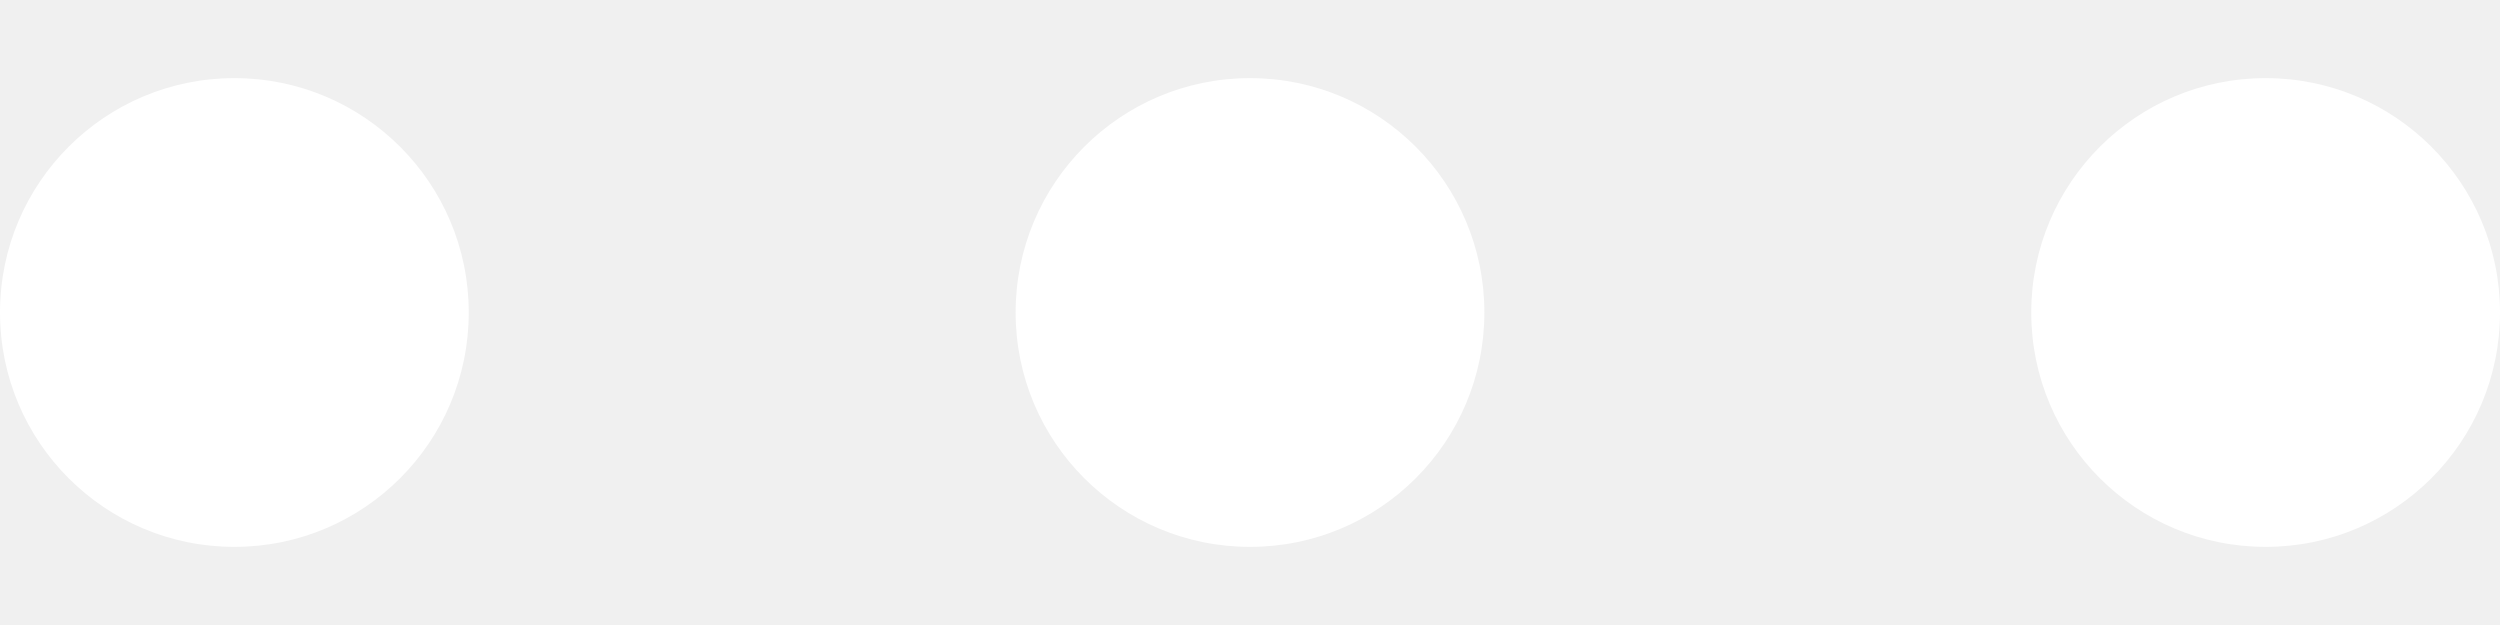
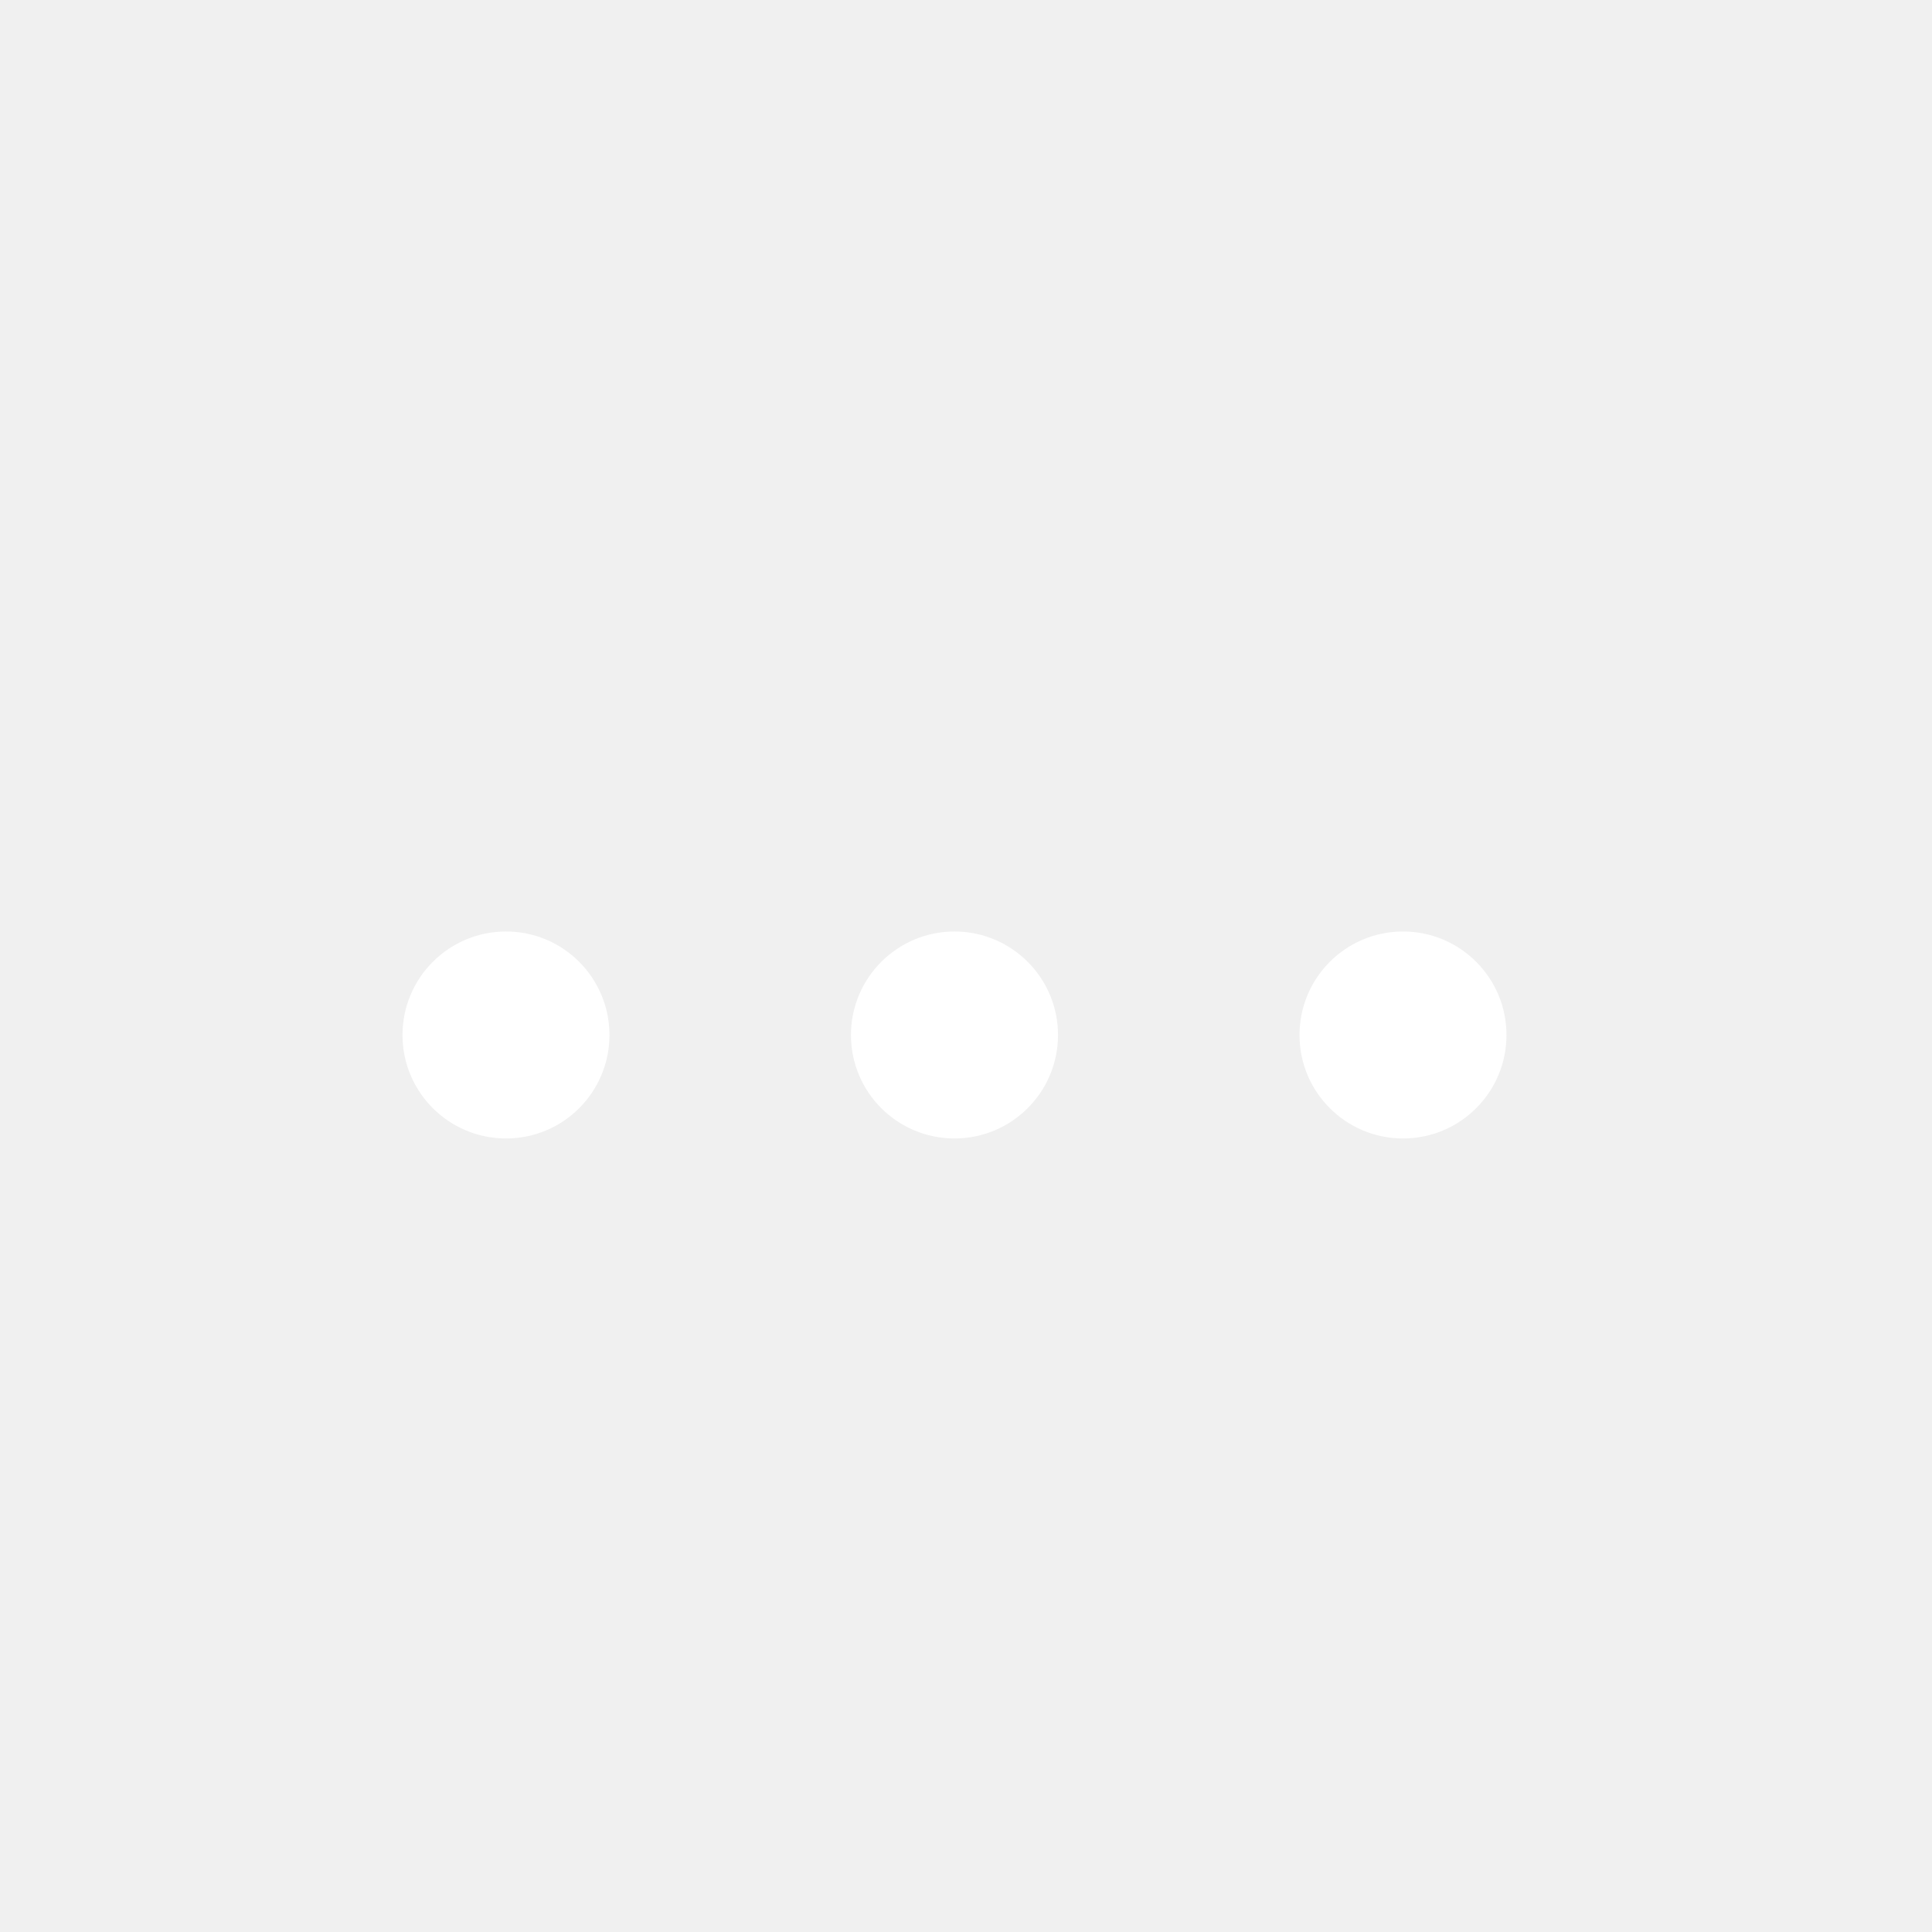
- <svg xmlns="http://www.w3.org/2000/svg" width="24px" height="6px" viewBox="0 0 24 6" version="1.1">
-   <g id="Dispatcher_20221118" stroke="none" stroke-width="1" fill="none" fill-rule="evenodd">
-     <g id="Main-&gt;-GIS-&gt;-Channel-Copy" transform="translate(-193, -160)" fill="#FFFFFF">
-       <g id="Group-4" transform="translate(0, 72)">
-         <g id="Group-2" transform="translate(0, 48)">
-           <g id="Group-3" transform="translate(12, 12)">
-             <g id="Icon-/-Ghost-btn-/-More" transform="translate(181, 19)">
-               <g id="Basic-/-more-navigation-Copy-3" transform="translate(0, 9.75)">
-                 <path d="M12,4.5 C13.243,4.5 14.25,3.493 14.25,2.25 C14.25,1.007 13.243,0 12,0 C10.757,0 9.75,1.007 9.75,2.25 C9.75,3.493 10.757,4.5 12,4.5 Z M21.75,4.5 C22.993,4.5 24,3.493 24,2.25 C24,1.007 22.993,0 21.75,0 C20.507,0 19.5,1.007 19.5,2.25 C19.5,3.493 20.507,4.5 21.75,4.5 Z M2.25,4.5 C3.493,4.5 4.5,3.493 4.5,2.25 C4.5,1.007 3.493,0 2.25,0 C1.007,0 0,1.007 0,2.25 C0,3.493 1.007,4.5 2.25,4.5 Z" id="Icon-color" />
-               </g>
-             </g>
+ <svg xmlns="http://www.w3.org/2000/svg" width="24px" height="24px" viewBox="0 0 24 24" version="1.1">
+   <g id="Symbols" stroke="none" stroke-width="1" fill="none" fill-rule="evenodd">
+     <g id="List-/-members-/-on" transform="translate(-256, -19)">
+       <g id="Group-2" transform="translate(256, 19)">
+         <g id="Icon-/-Ghost-btn-/-More" transform="translate(5, 6)" fill="#FFFFFF">
+           <g id="Basic-/-more-navigation-Copy-3" transform="translate(0, 5.571429)">
+             <path d="M6.857,2.571 C7.567,2.571 8.143,1.996 8.143,1.286 C8.143,0.576 7.567,-8.8817842e-16 6.857,-8.8817842e-16 C6.147,-8.8817842e-16 5.571,0.576 5.571,1.286 C5.571,1.996 6.147,2.571 6.857,2.571 Z M12.429,2.571 C13.139,2.571 13.714,1.996 13.714,1.286 C13.714,0.576 13.139,-8.8817842e-16 12.429,-8.8817842e-16 C11.718,-8.8817842e-16 11.143,0.576 11.143,1.286 C11.143,1.996 11.718,2.571 12.429,2.571 Z M1.286,2.571 C1.996,2.571 2.571,1.996 2.571,1.286 C2.571,0.576 1.996,-8.8817842e-16 1.286,-8.8817842e-16 C0.576,-8.8817842e-16 0,0.576 0,1.286 C0,1.996 0.576,2.571 1.286,2.571 Z" id="Icon-color" />
          </g>
        </g>
+         <rect id="Rectangle" x="0" y="0" width="24" height="24" />
      </g>
    </g>
  </g>
</svg>
